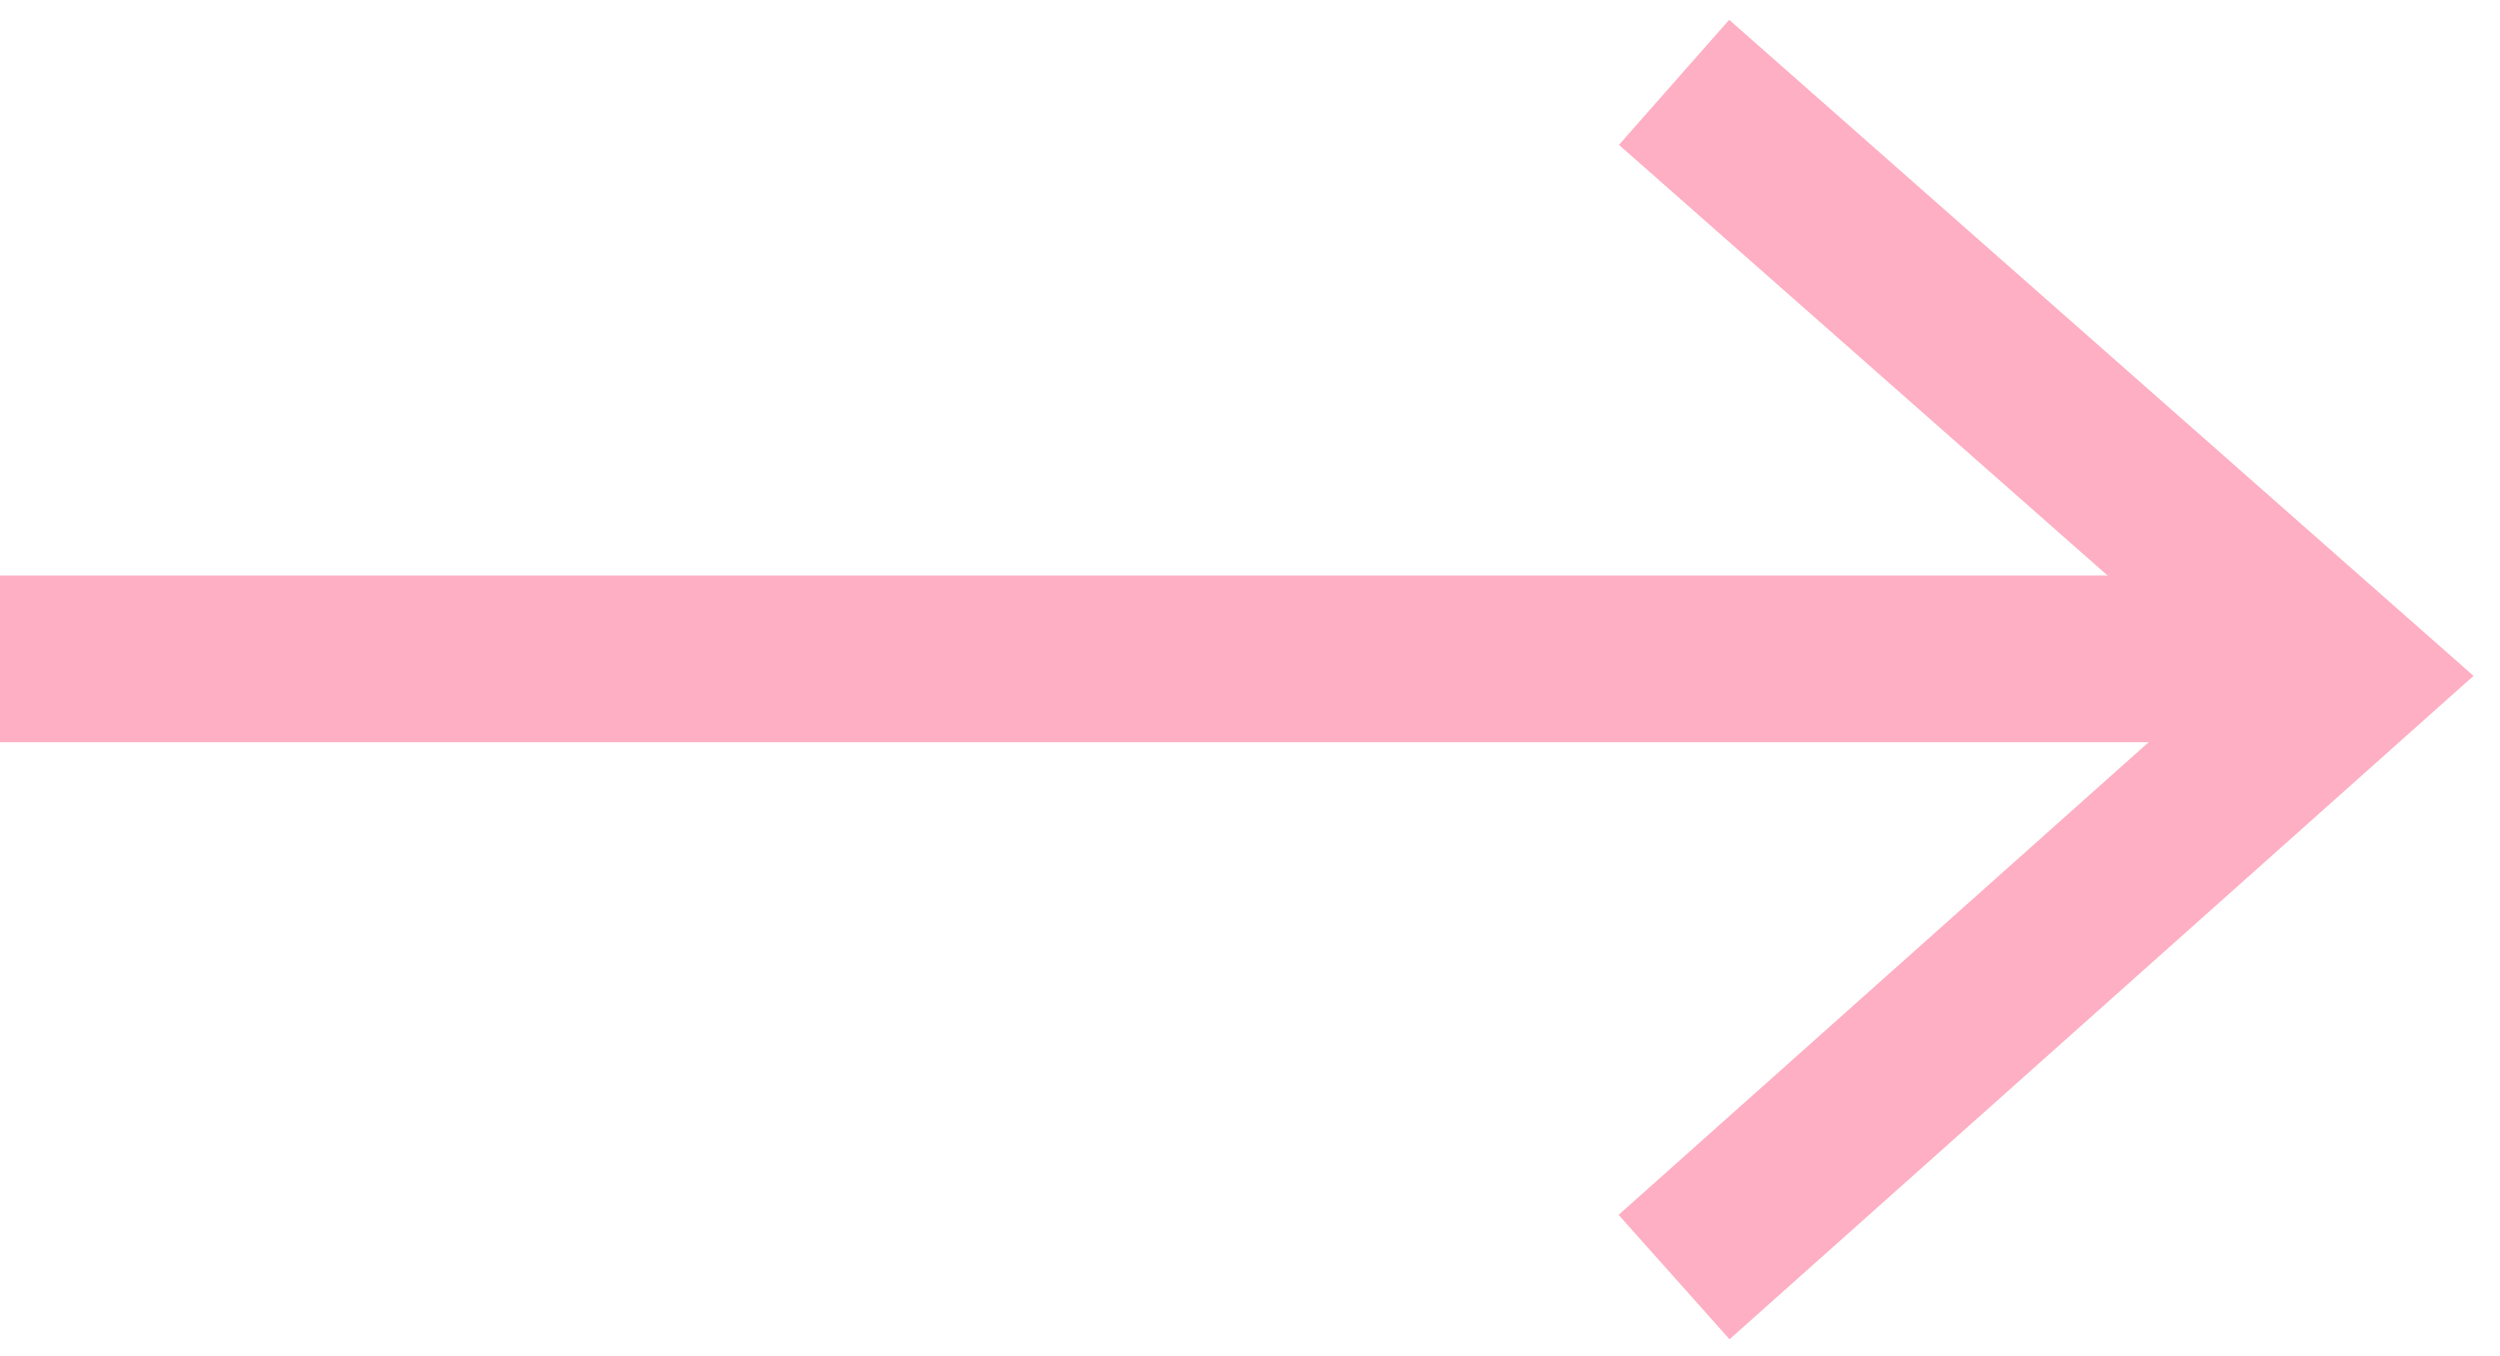
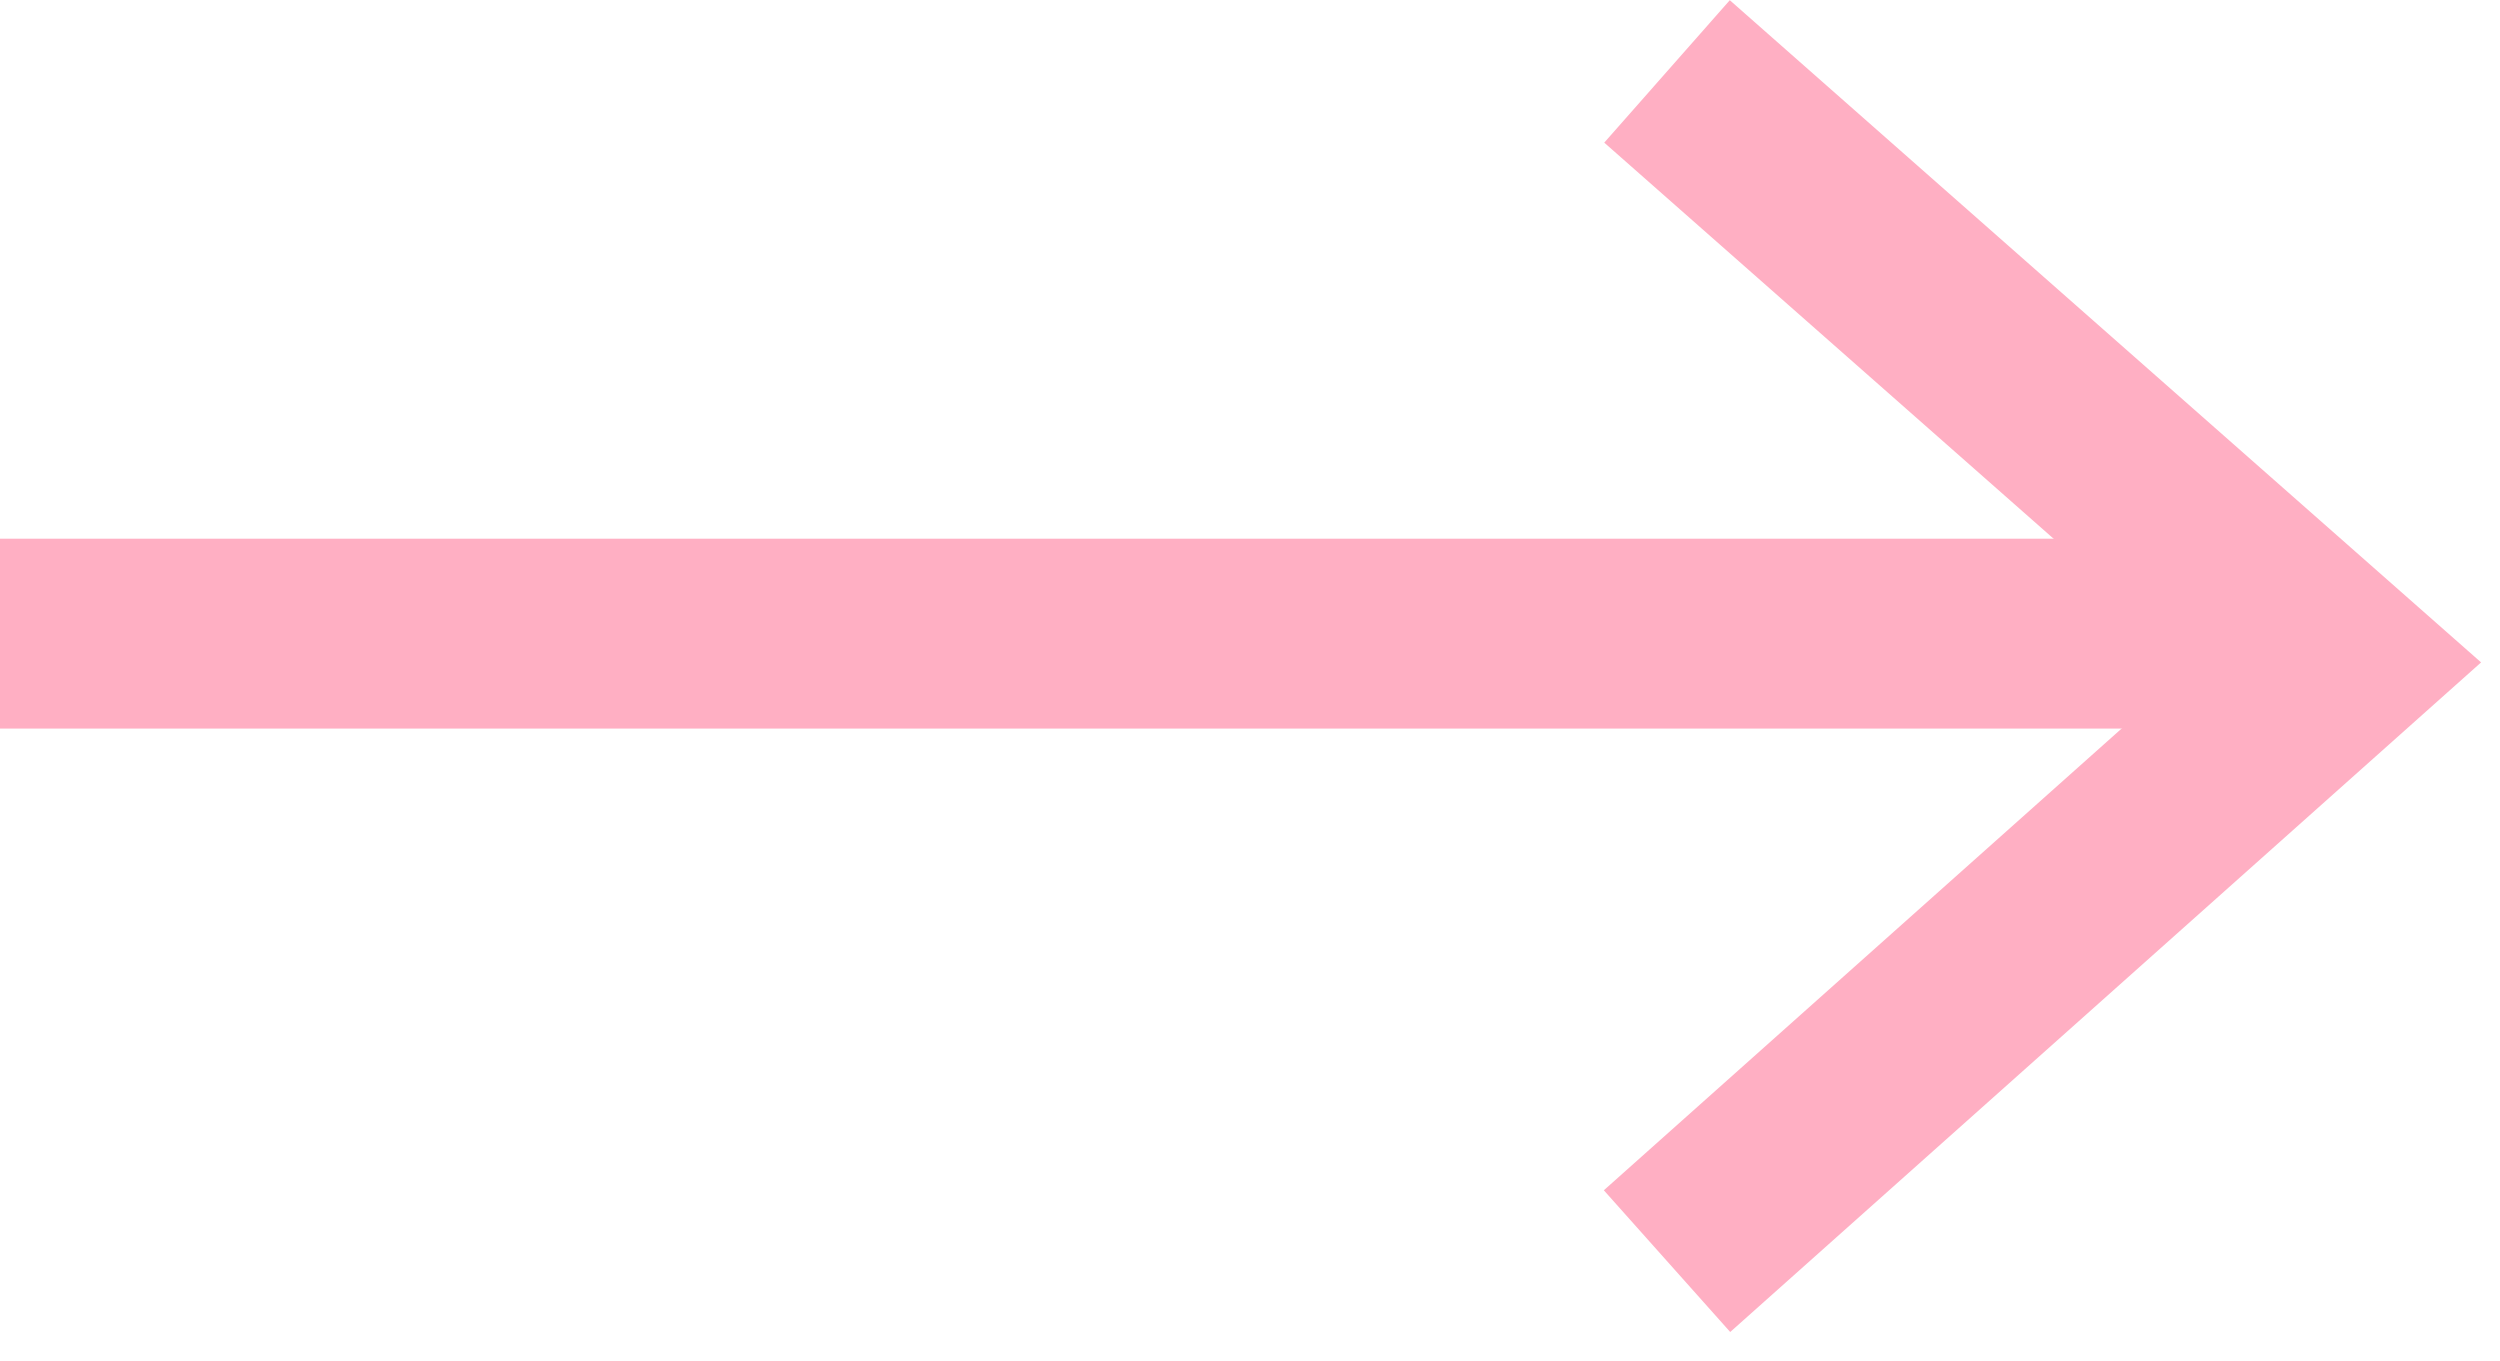
- <svg xmlns="http://www.w3.org/2000/svg" width="59" height="32" viewBox="0 0 59 32" fill="none">
-   <path d="M39.508 1.943L55.41 15.959L39.508 30.139" stroke="#FFAFC3" stroke-width="3.934" />
-   <line y1="15.549" x2="54.754" y2="15.549" stroke="#FFAFC3" stroke-width="3.934" />
+ <svg xmlns="http://www.w3.org/2000/svg" width="79" height="43" viewBox="0 0 79 43" fill="none">
+   <path d="M52.678 2.257L73.88 20.945L52.678 39.852" stroke="#FFAFC3" stroke-width="6" />
+   <line y1="20.023" x2="73.005" y2="20.023" stroke="#FFAFC3" stroke-width="6" />
</svg>
